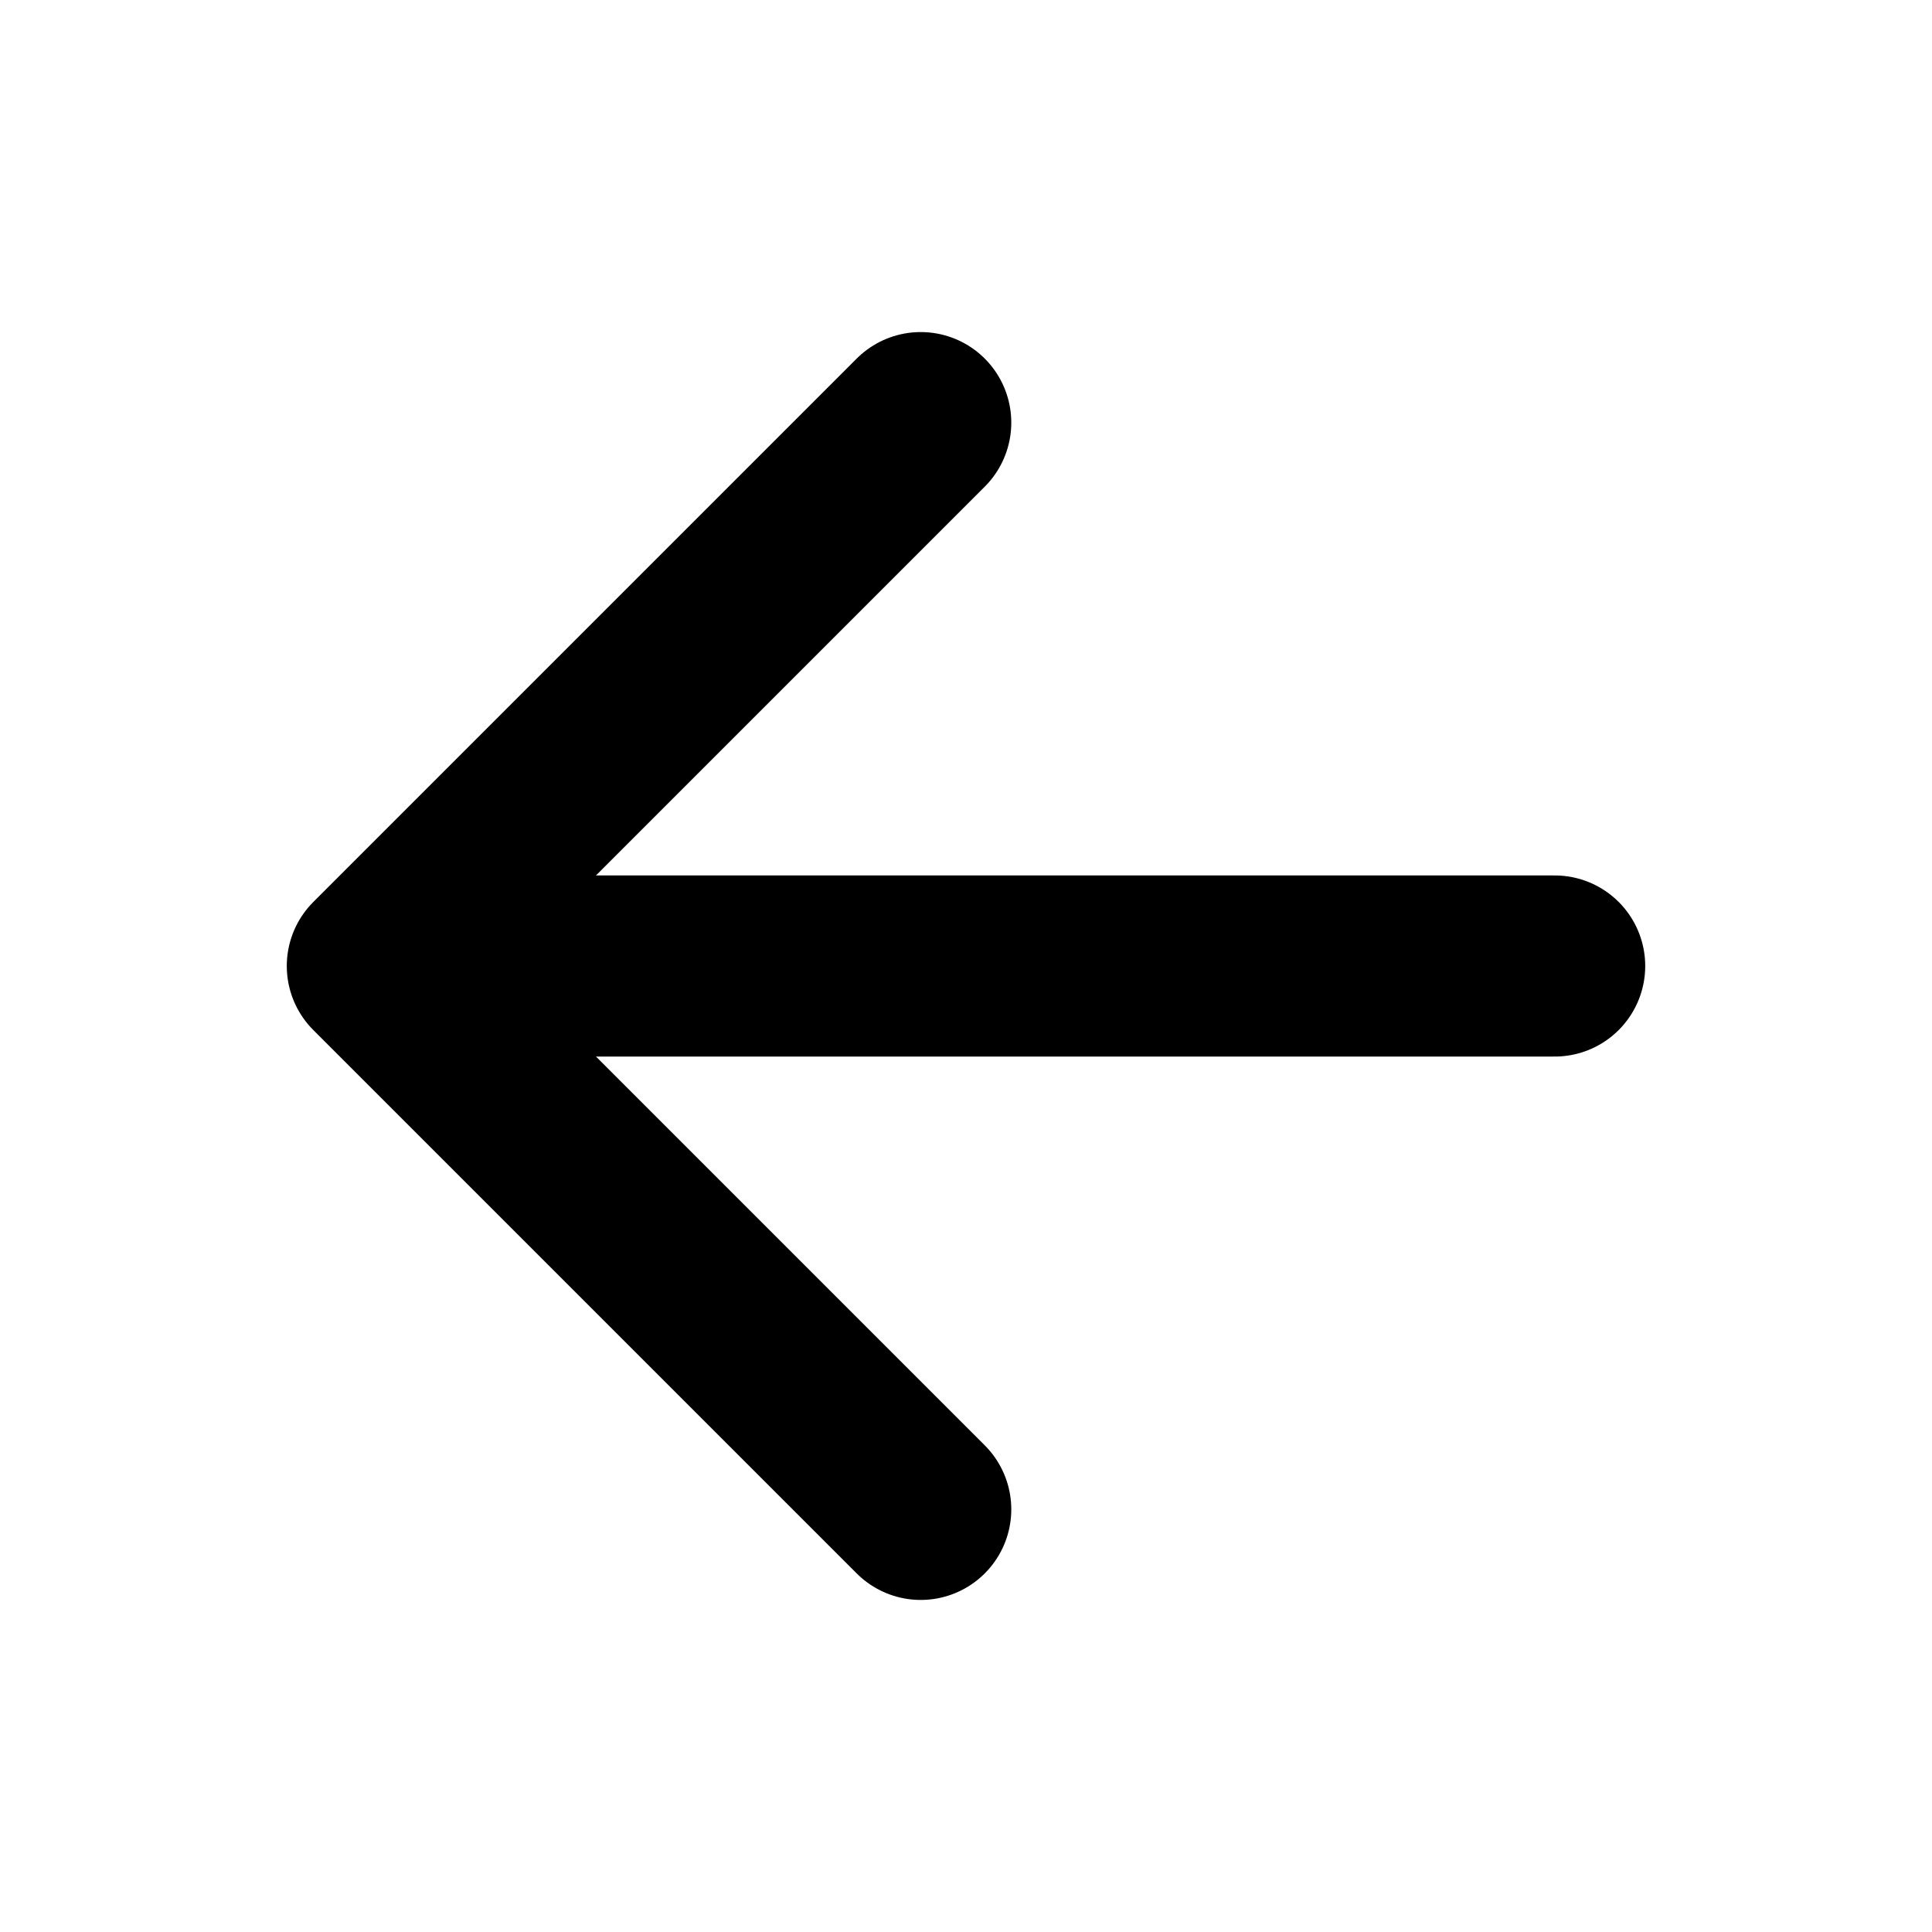
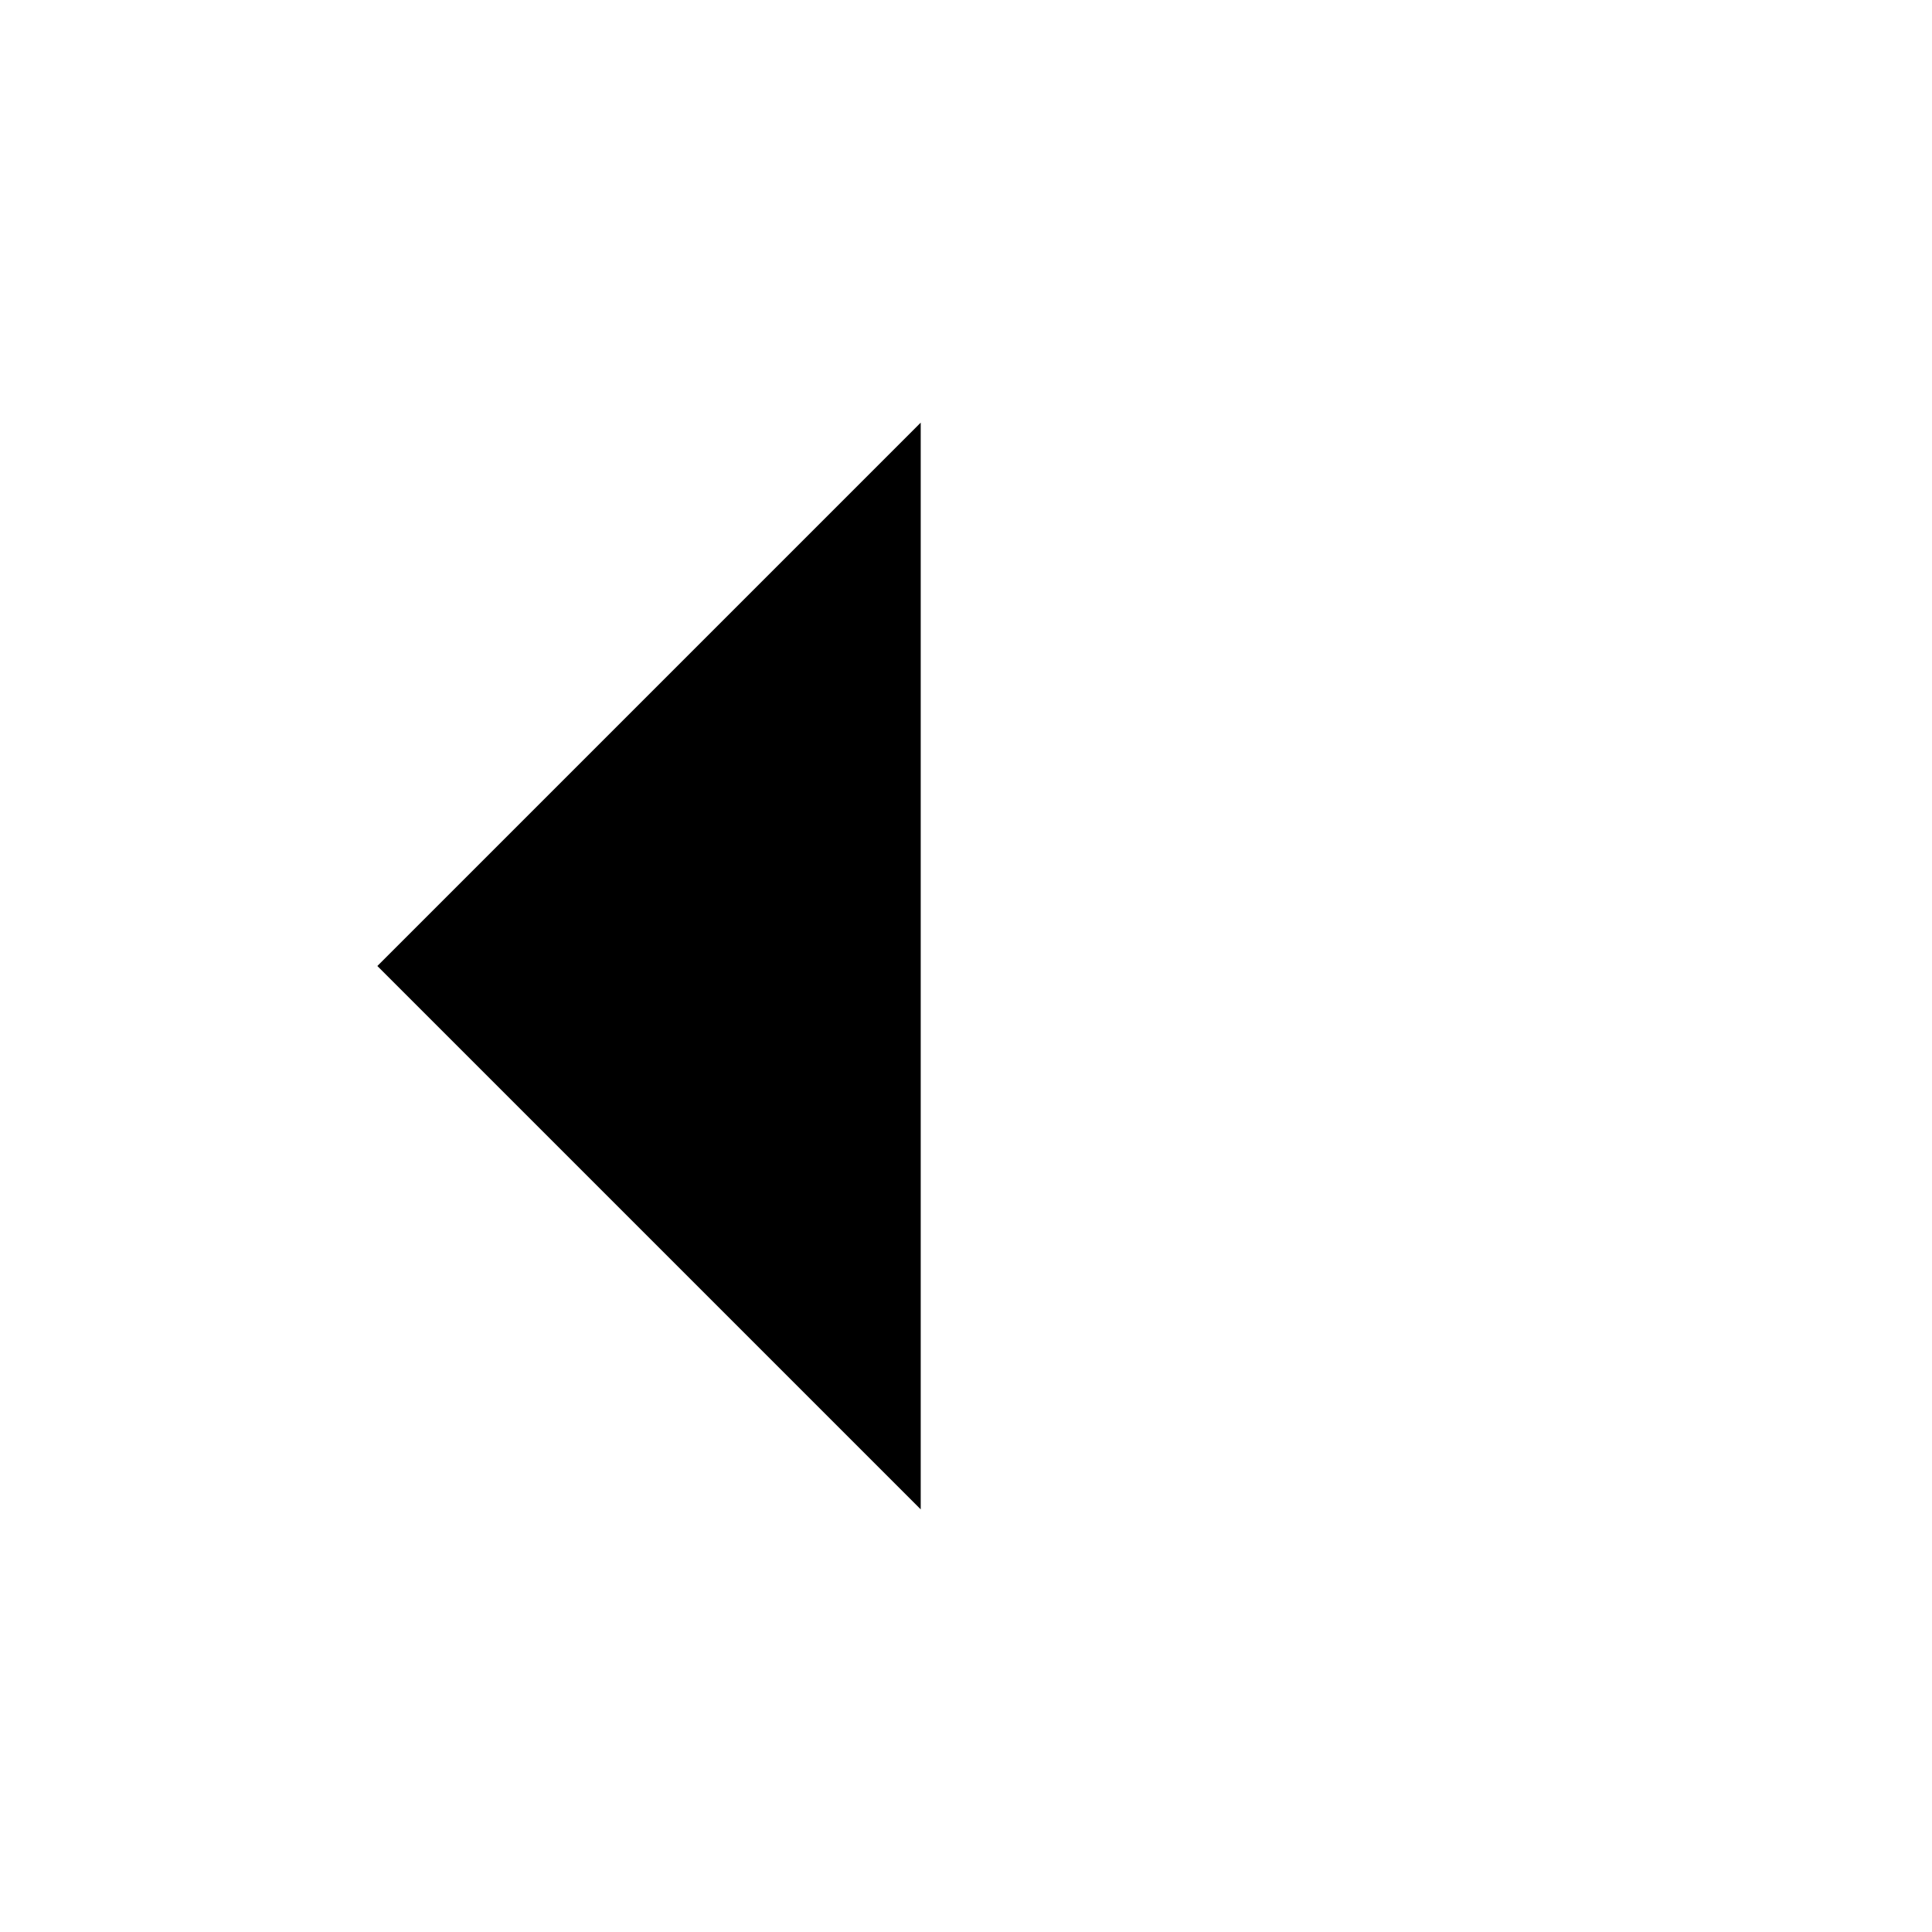
<svg xmlns="http://www.w3.org/2000/svg" width="512" height="512" viewBox="0 0 512 512">
-   <polyline points="244 400 100 256 244 112" style="fill:none;stroke:#000;stroke-linecap:round;stroke-linejoin:round;stroke-width:48px" />
-   <line x1="120" y1="256" x2="412" y2="256" style="fill:none;stroke:#000;stroke-linecap:round;stroke-linejoin:round;stroke-width:48px" />
+   <polyline points="244 400 100 256 244 112" style="stroke-linecap:round;stroke-linejoin:round;stroke-width:48px" />
+   <line x1="120" y1="256" x2="412" y2="256" style="stroke-linecap:round;stroke-linejoin:round;stroke-width:48px" />
</svg>
